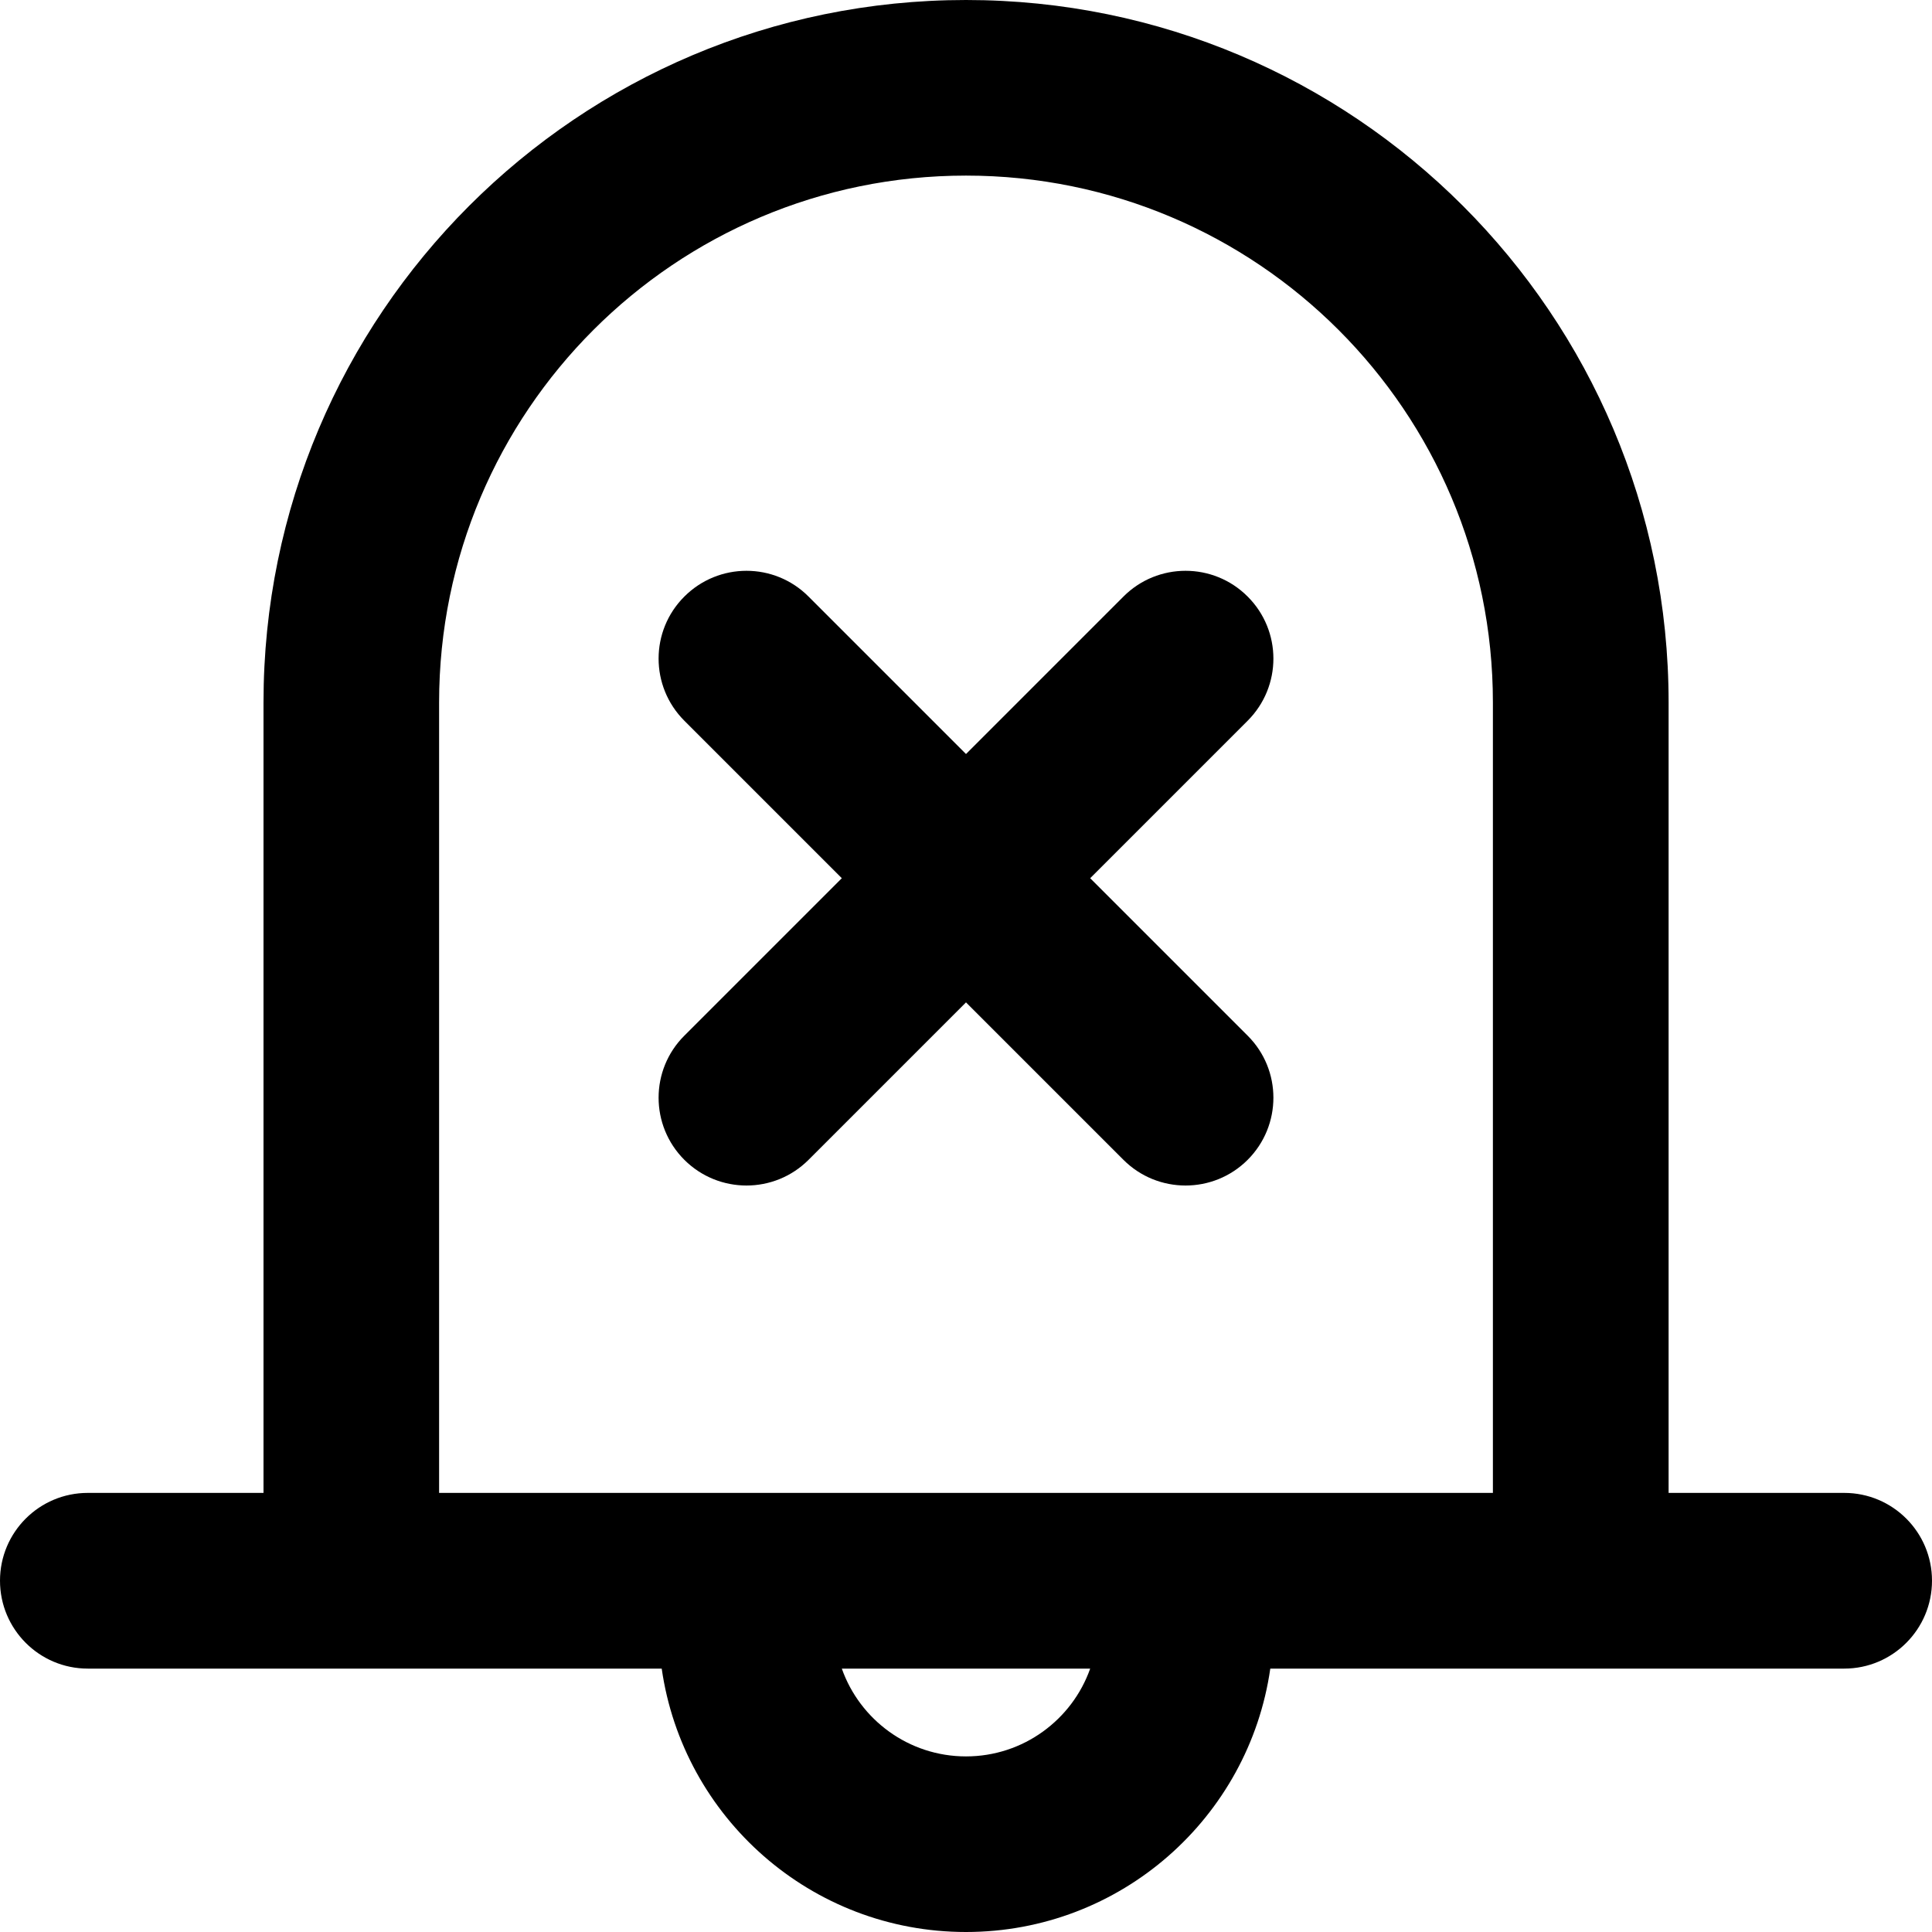
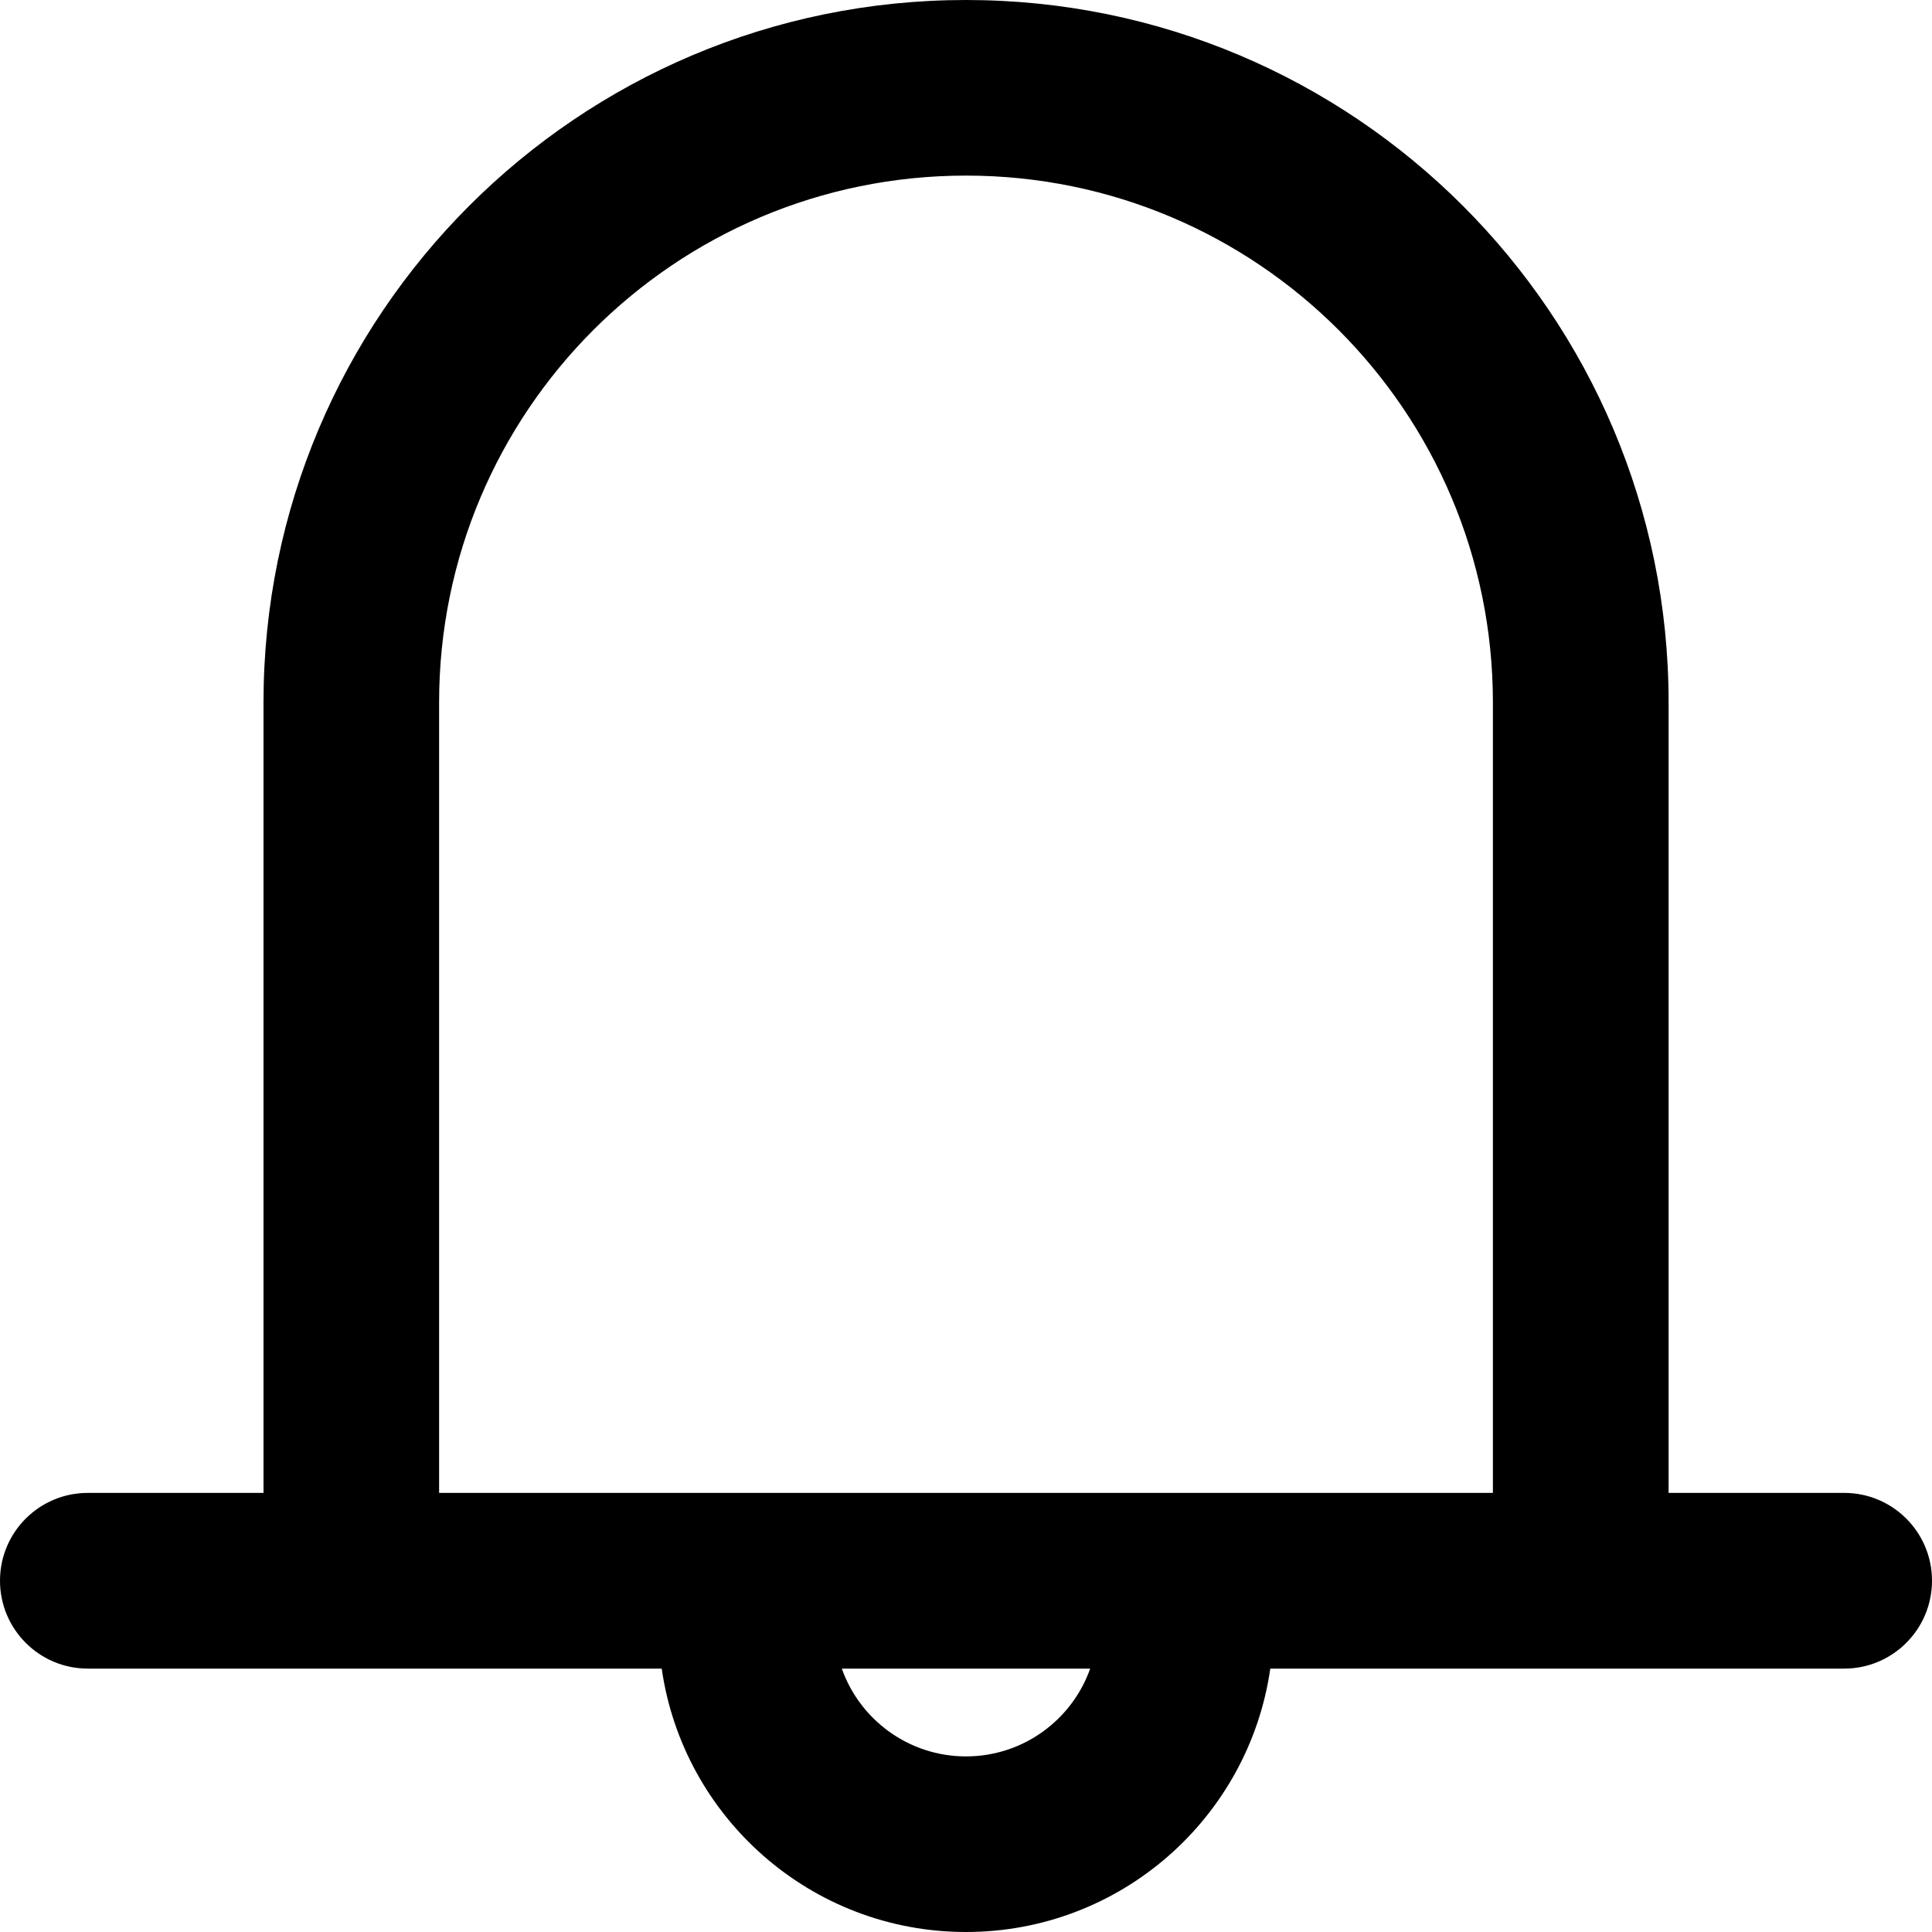
<svg xmlns="http://www.w3.org/2000/svg" width="18" height="18" viewBox="0 0 18 18" fill="none">
-   <path fill-rule="evenodd" clip-rule="evenodd" d="M9 1.636C6.289 1.636 4.091 3.834 4.091 6.545V13.909H13.909V6.545C13.909 3.834 11.711 1.636 9 1.636ZM15.546 13.909V6.545C15.546 2.93 12.615 0 9 0C5.385 0 2.455 2.93 2.455 6.545V13.909H0.818C0.366 13.909 0 14.275 0 14.727C0 15.179 0.366 15.546 0.818 15.546H6.165C6.364 16.933 7.557 18 9 18C10.443 18 11.636 16.933 11.835 15.546H17.182C17.634 15.546 18 15.179 18 14.727C18 14.275 17.634 13.909 17.182 13.909H15.546ZM10.157 15.546H7.843C8.011 16.022 8.466 16.364 9 16.364C9.534 16.364 9.989 16.022 10.157 15.546ZM6.376 5.558C6.696 5.238 7.214 5.238 7.533 5.558L9 7.025L10.467 5.558C10.786 5.238 11.305 5.238 11.624 5.558C11.944 5.877 11.944 6.395 11.624 6.715L10.157 8.182L11.624 9.649C11.944 9.968 11.944 10.486 11.624 10.806C11.305 11.125 10.786 11.125 10.467 10.806L9 9.339L7.533 10.806C7.214 11.125 6.696 11.125 6.376 10.806C6.056 10.486 6.056 9.968 6.376 9.649L7.843 8.182L6.376 6.715C6.056 6.395 6.056 5.877 6.376 5.558Z" fill="currentColor" />
+   <path fill-rule="evenodd" clip-rule="evenodd" d="M9 1.636C6.289 1.636 4.091 3.834 4.091 6.545V13.909H13.909V6.545C13.909 3.834 11.711 1.636 9 1.636ZM15.546 13.909V6.545C15.546 2.93 12.615 0 9 0C5.385 0 2.455 2.93 2.455 6.545V13.909H0.818C0.366 13.909 0 14.275 0 14.727C0 15.179 0.366 15.546 0.818 15.546H6.165C6.364 16.933 7.557 18 9 18C10.443 18 11.636 16.933 11.835 15.546H17.182C17.634 15.546 18 15.179 18 14.727C18 14.275 17.634 13.909 17.182 13.909H15.546ZM10.157 15.546H7.843C8.011 16.022 8.466 16.364 9 16.364C9.534 16.364 9.989 16.022 10.157 15.546Z" fill="currentColor" />
</svg>
